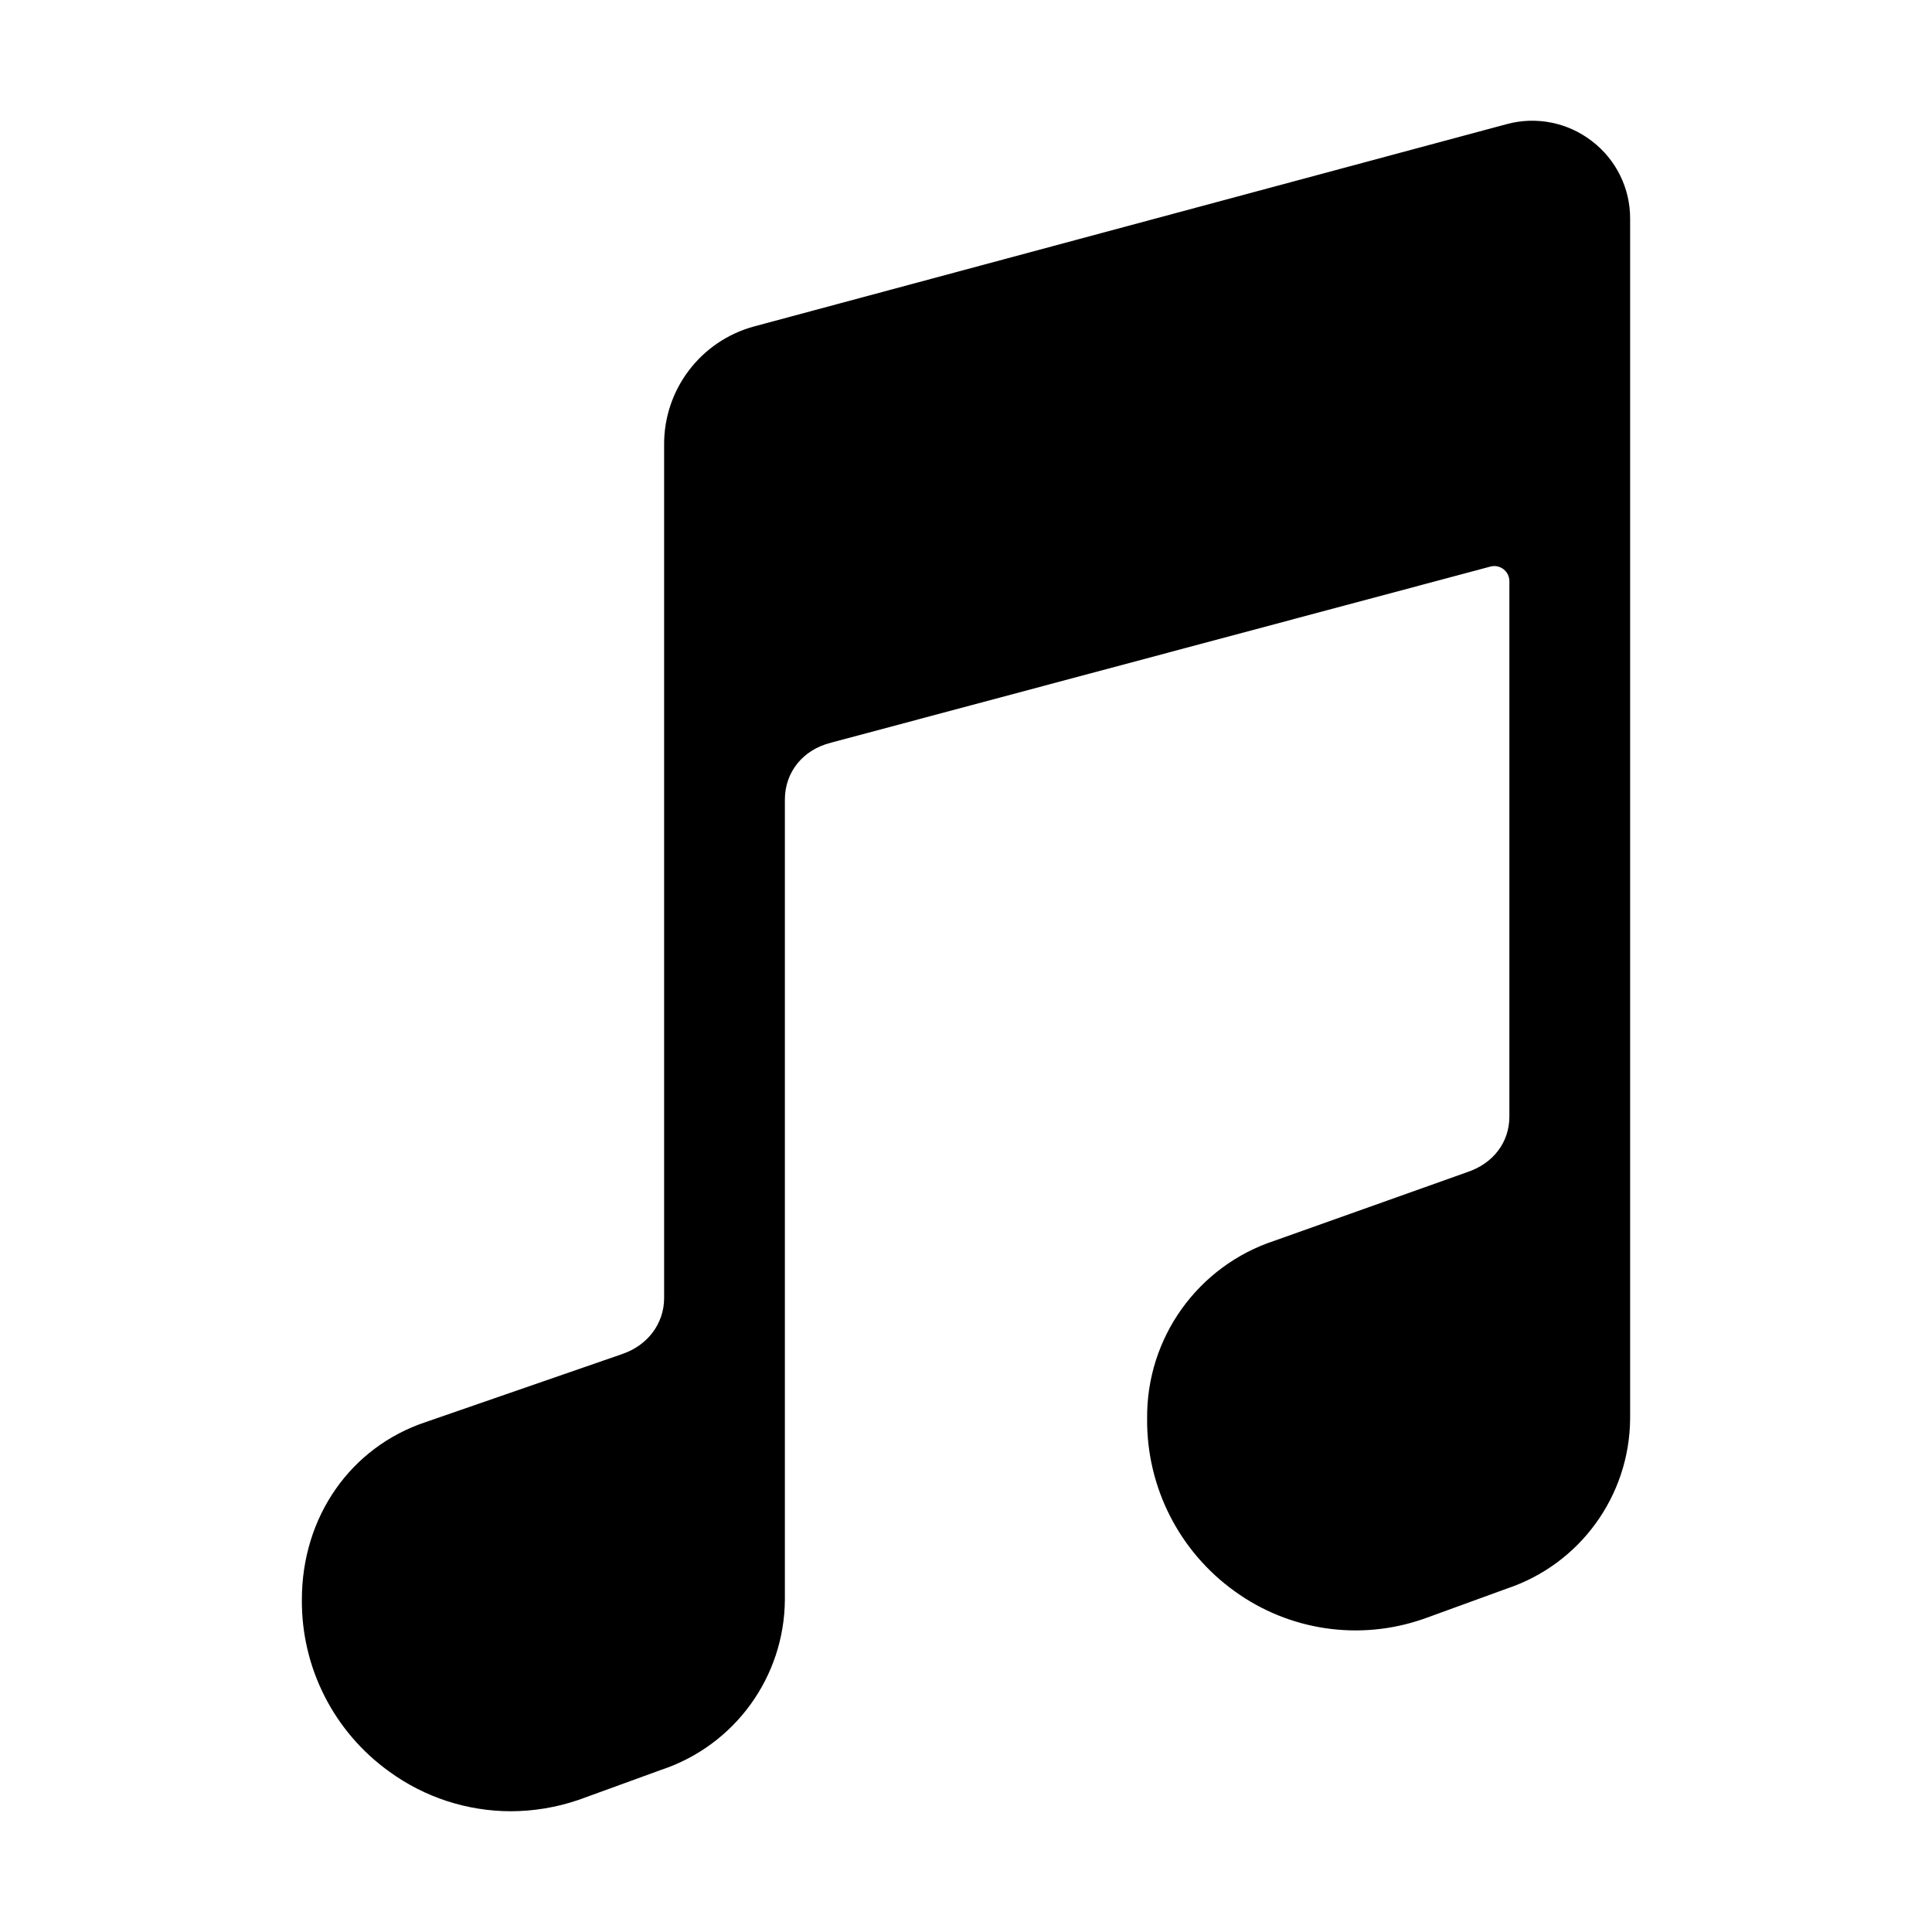
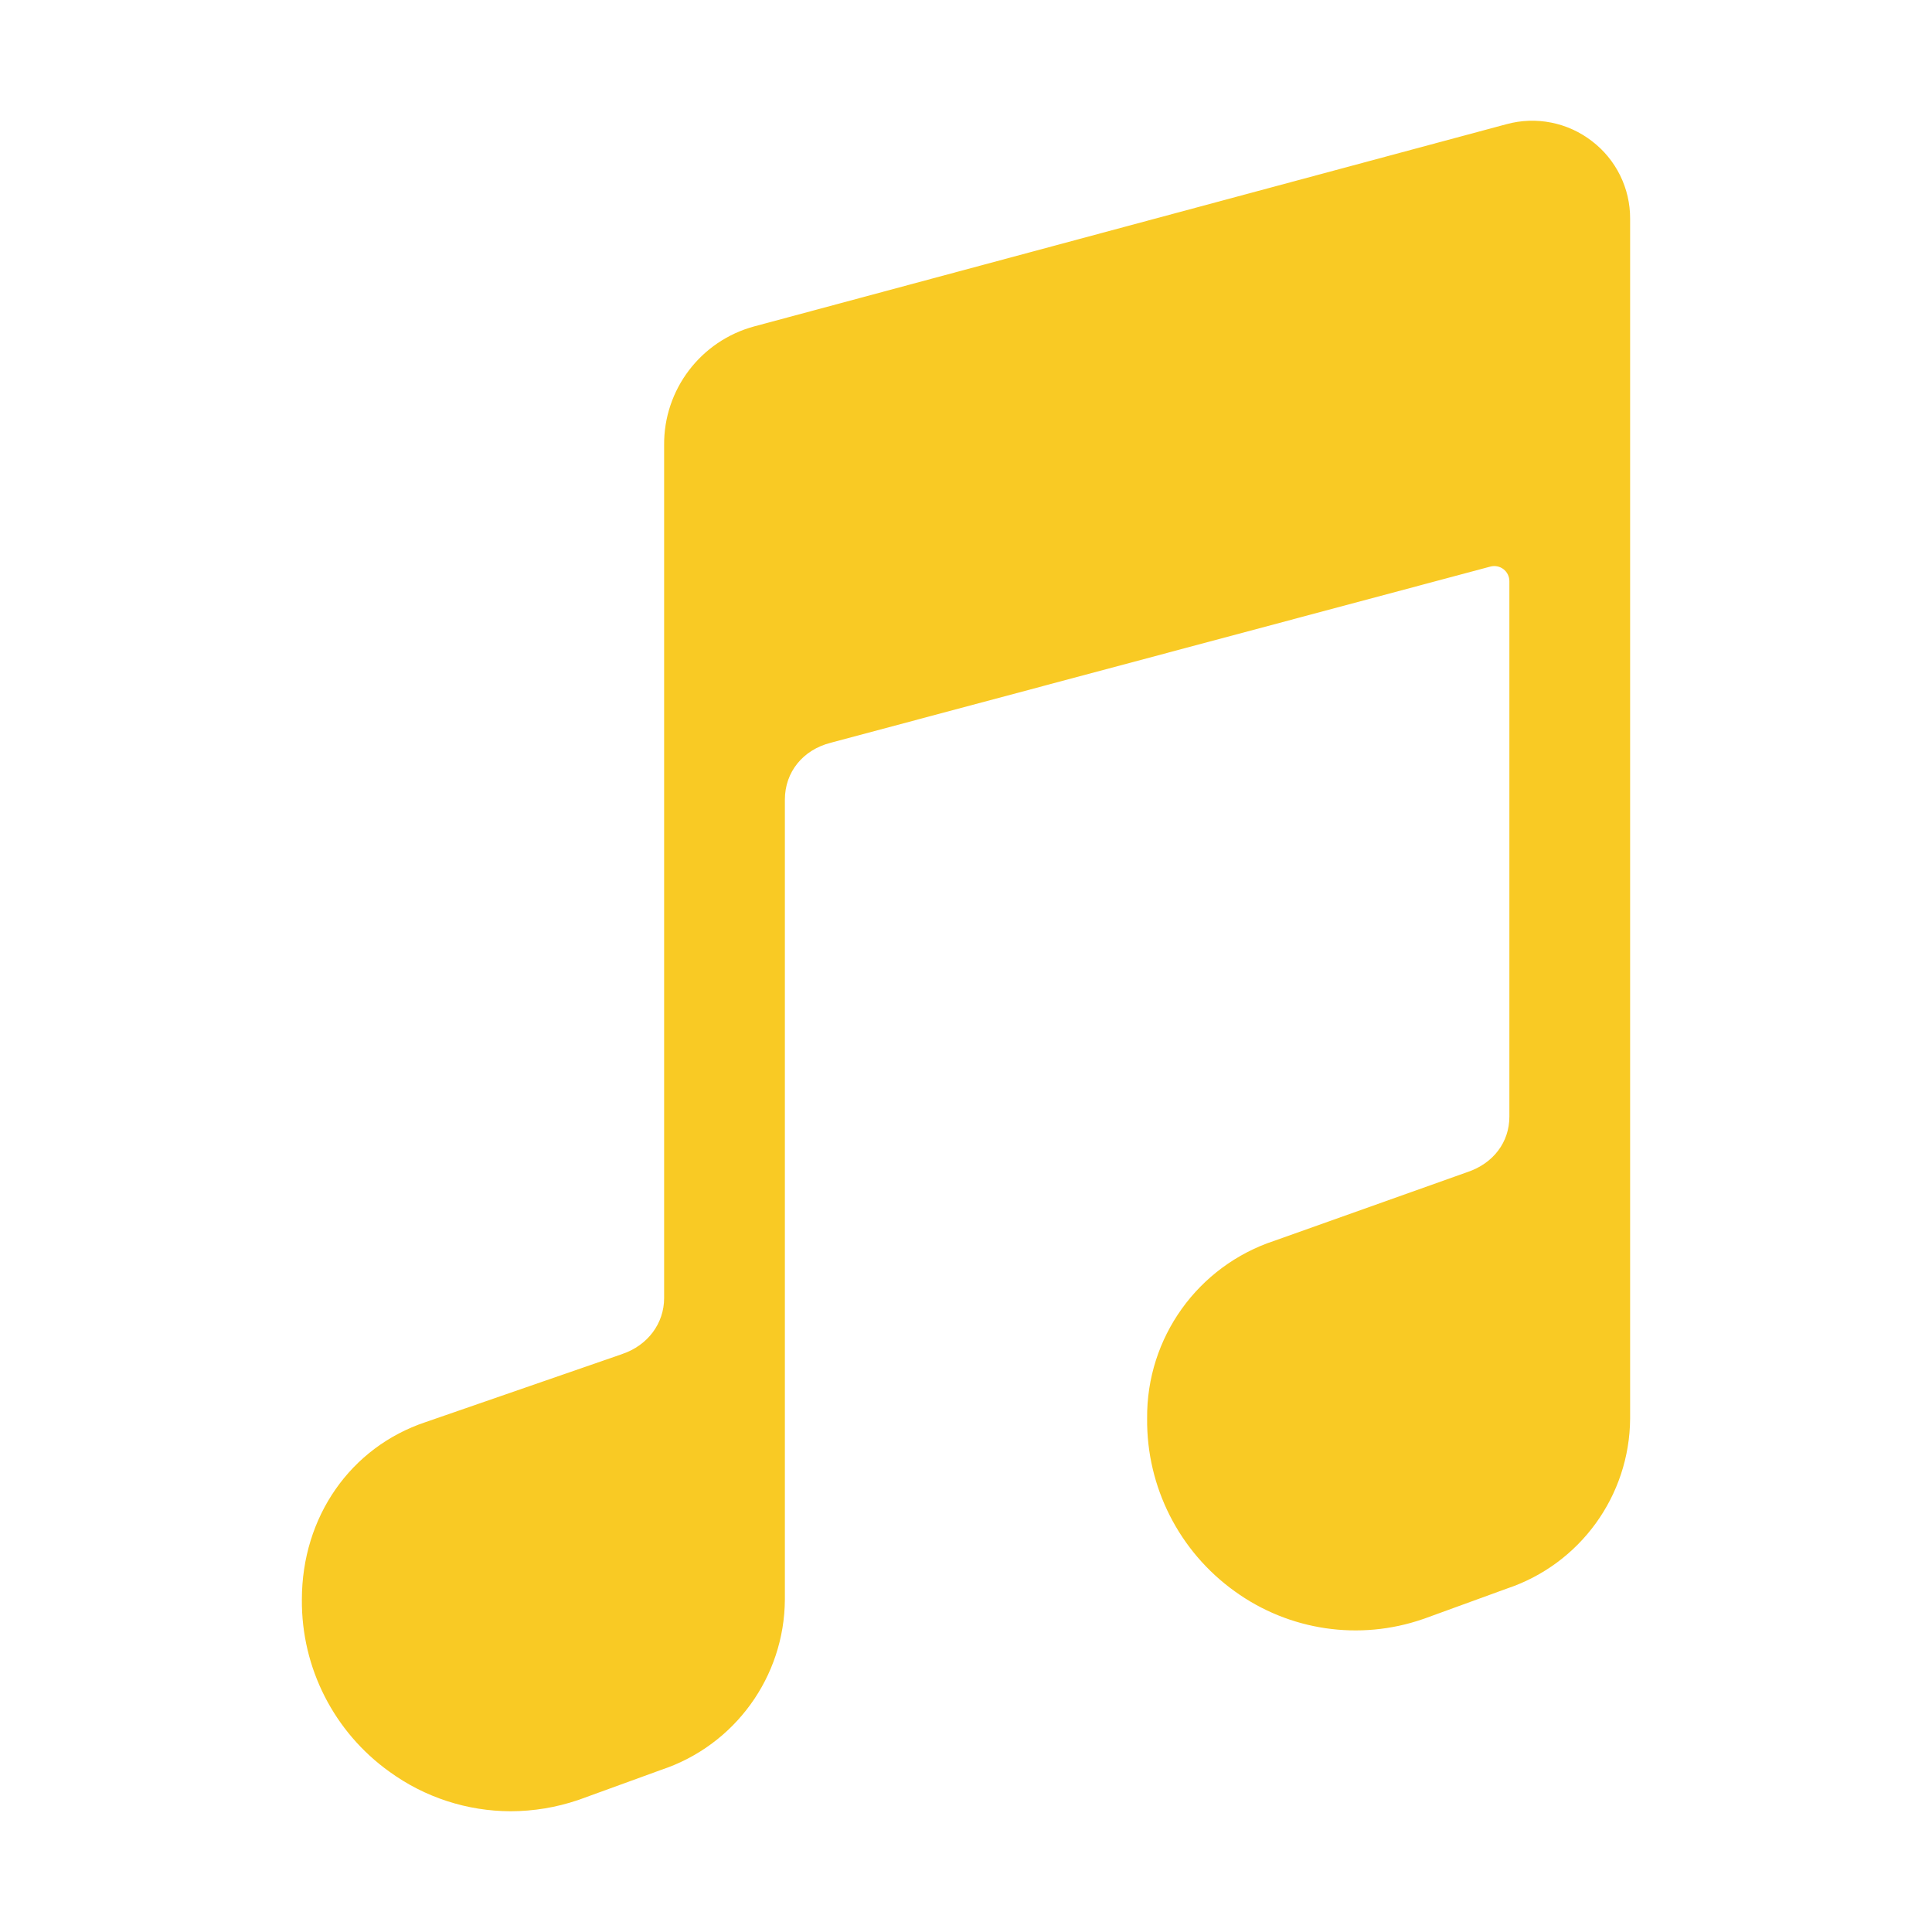
- <svg xmlns="http://www.w3.org/2000/svg" class="ionicon" viewBox="0 0 512 512">
+ <svg xmlns="http://www.w3.org/2000/svg" fill="#f9ca24" class="ionicon" viewBox="0 0 512 512">
  <path d="M421.84 37.37a25.86 25.86 0 00-22.6-4.46L199.92 86.49A32.3 32.3 0 00176 118v226c0 6.74-4.36 12.56-11.11 14.83l-.12.05-52 18C92.88 383.53 80 402 80 423.91a55.54 55.54 0 0023.23 45.63A54.78 54.78 0 00135.34 480a55.82 55.82 0 0017.75-2.93l.38-.13 21.84-7.94A47.84 47.84 0 00208 423.91v-212c0-7.29 4.77-13.21 12.16-15.07l.21-.06L395 150.14a4 4 0 015 3.86v141.93c0 6.75-4.25 12.38-11.11 14.68l-.25.09-50.89 18.11A49.09 49.09 0 00304 375.92a55.67 55.67 0 0023.23 45.8 54.63 54.63 0 0049.88 7.35l.36-.12 21.84-7.95A47.83 47.83 0 00432 375.92V58a25.74 25.74 0 00-10.16-20.63z" />
</svg>
